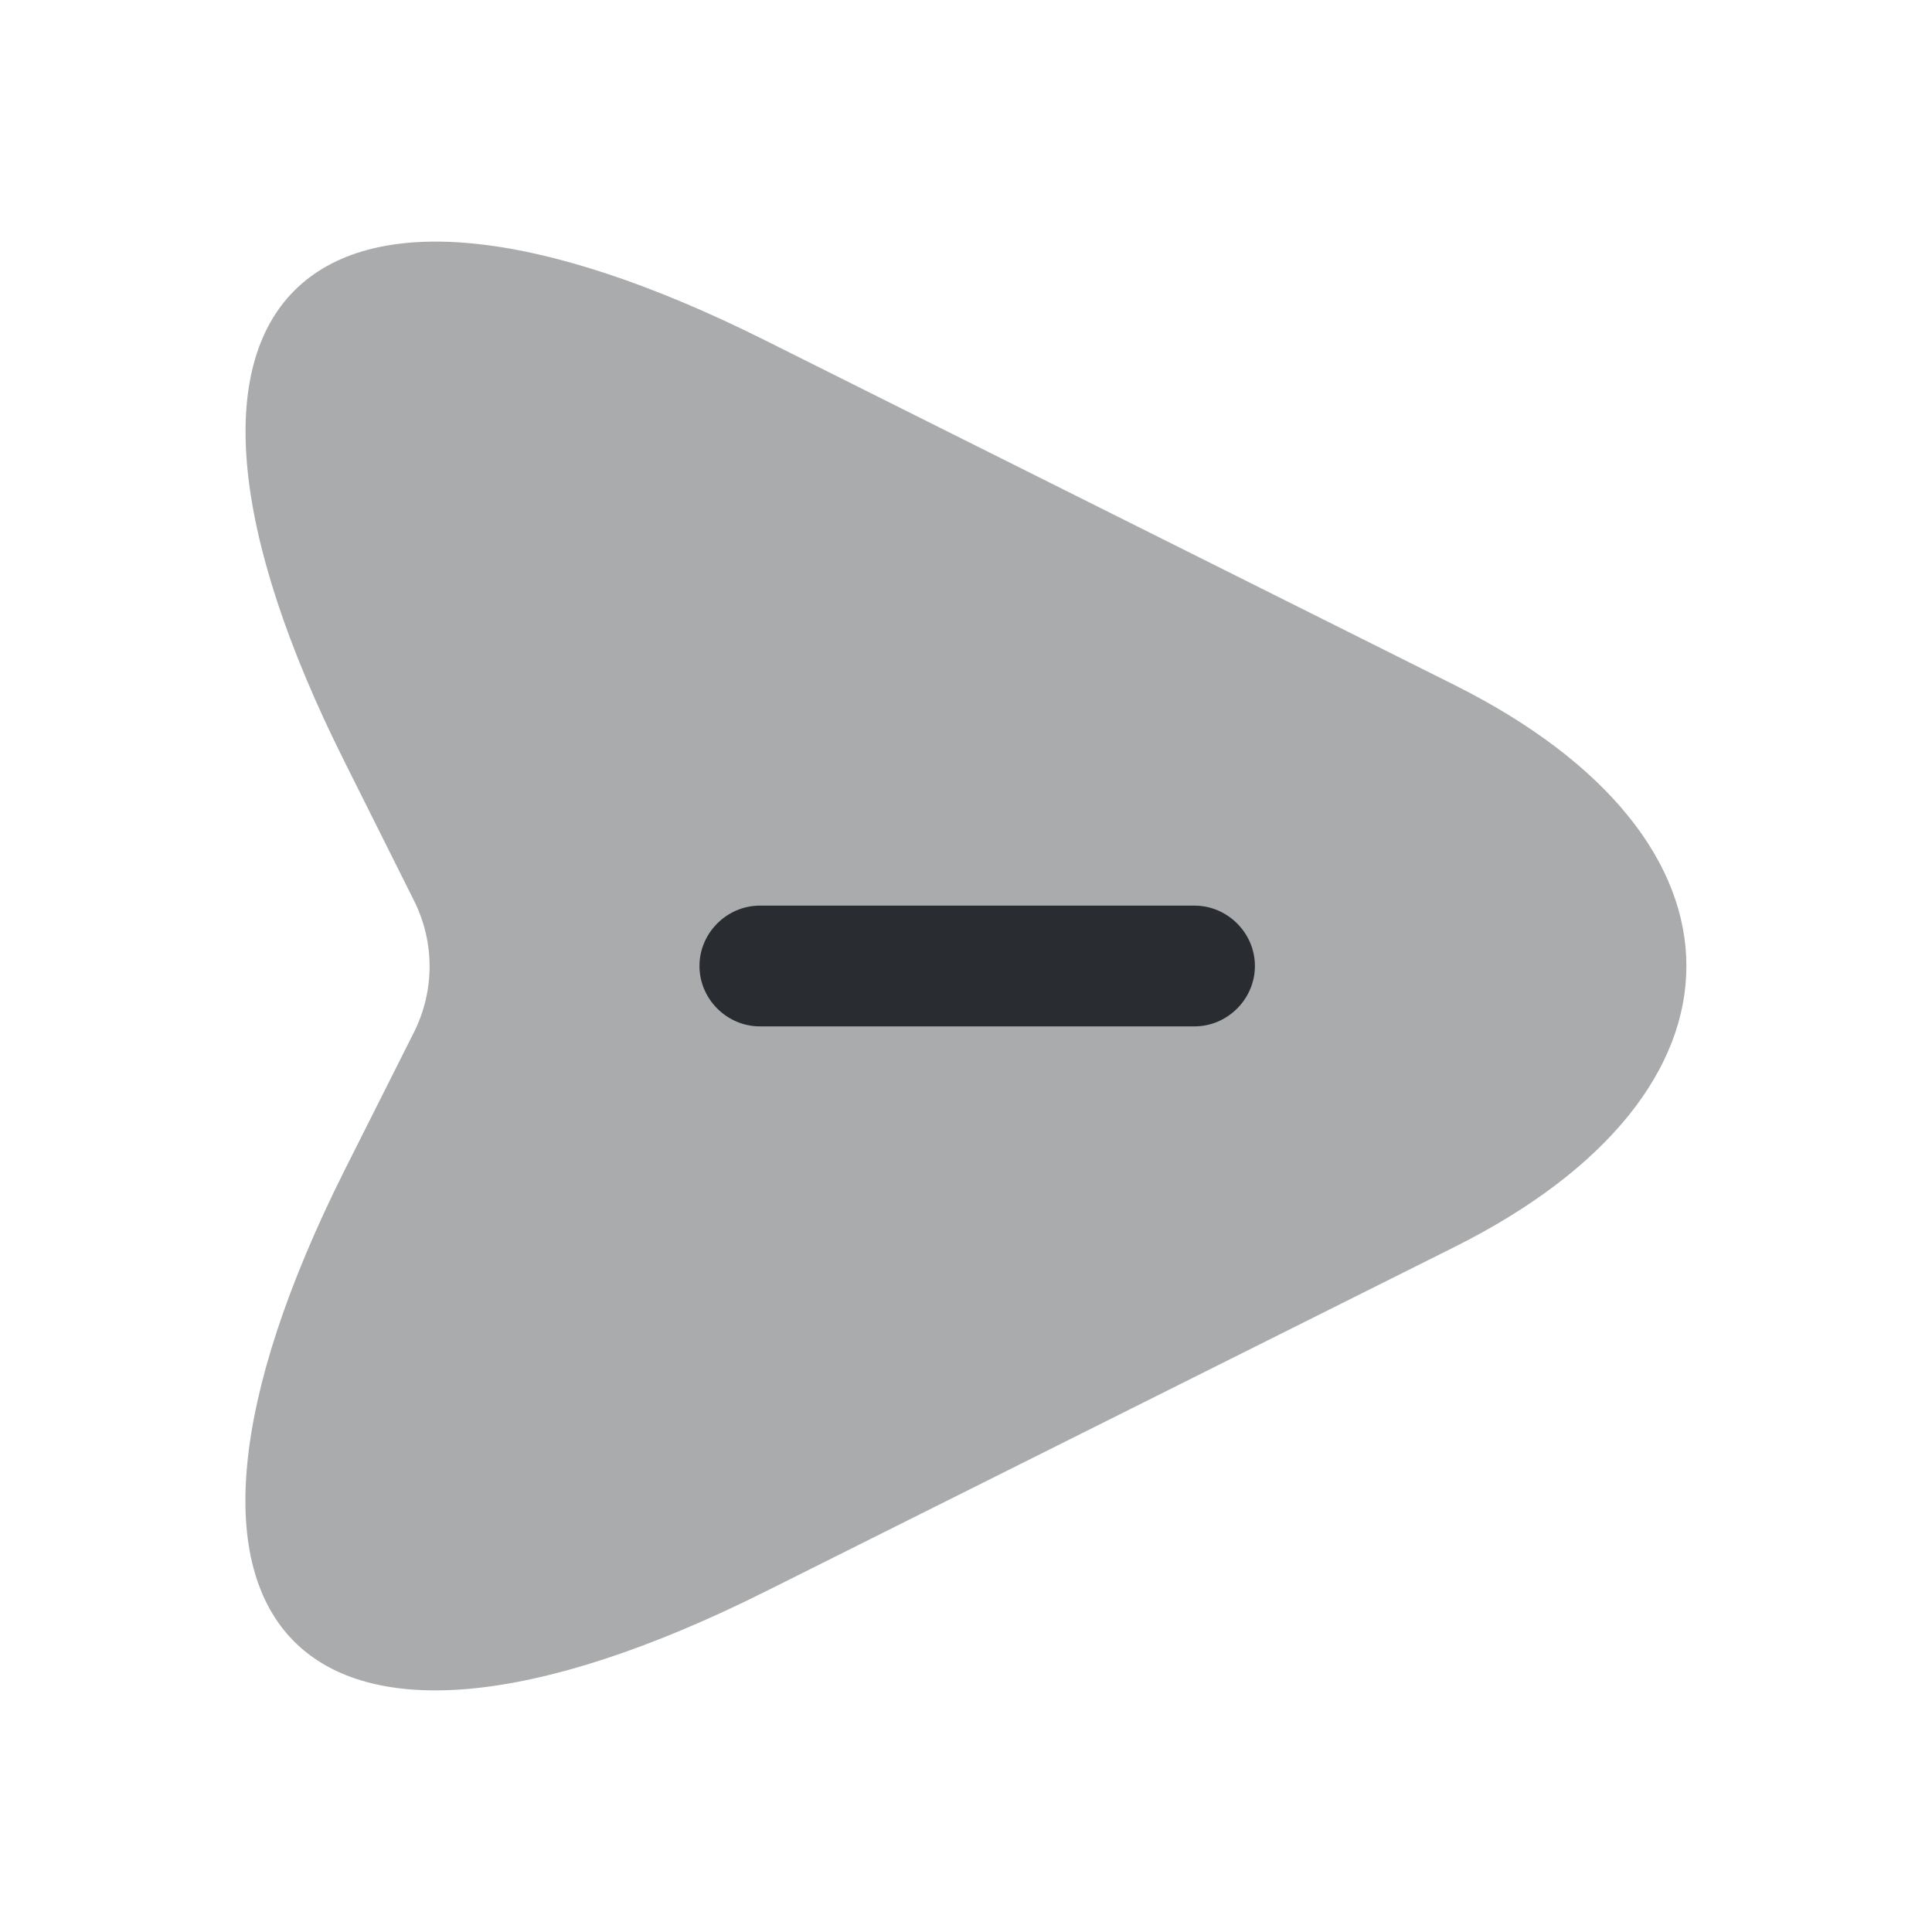
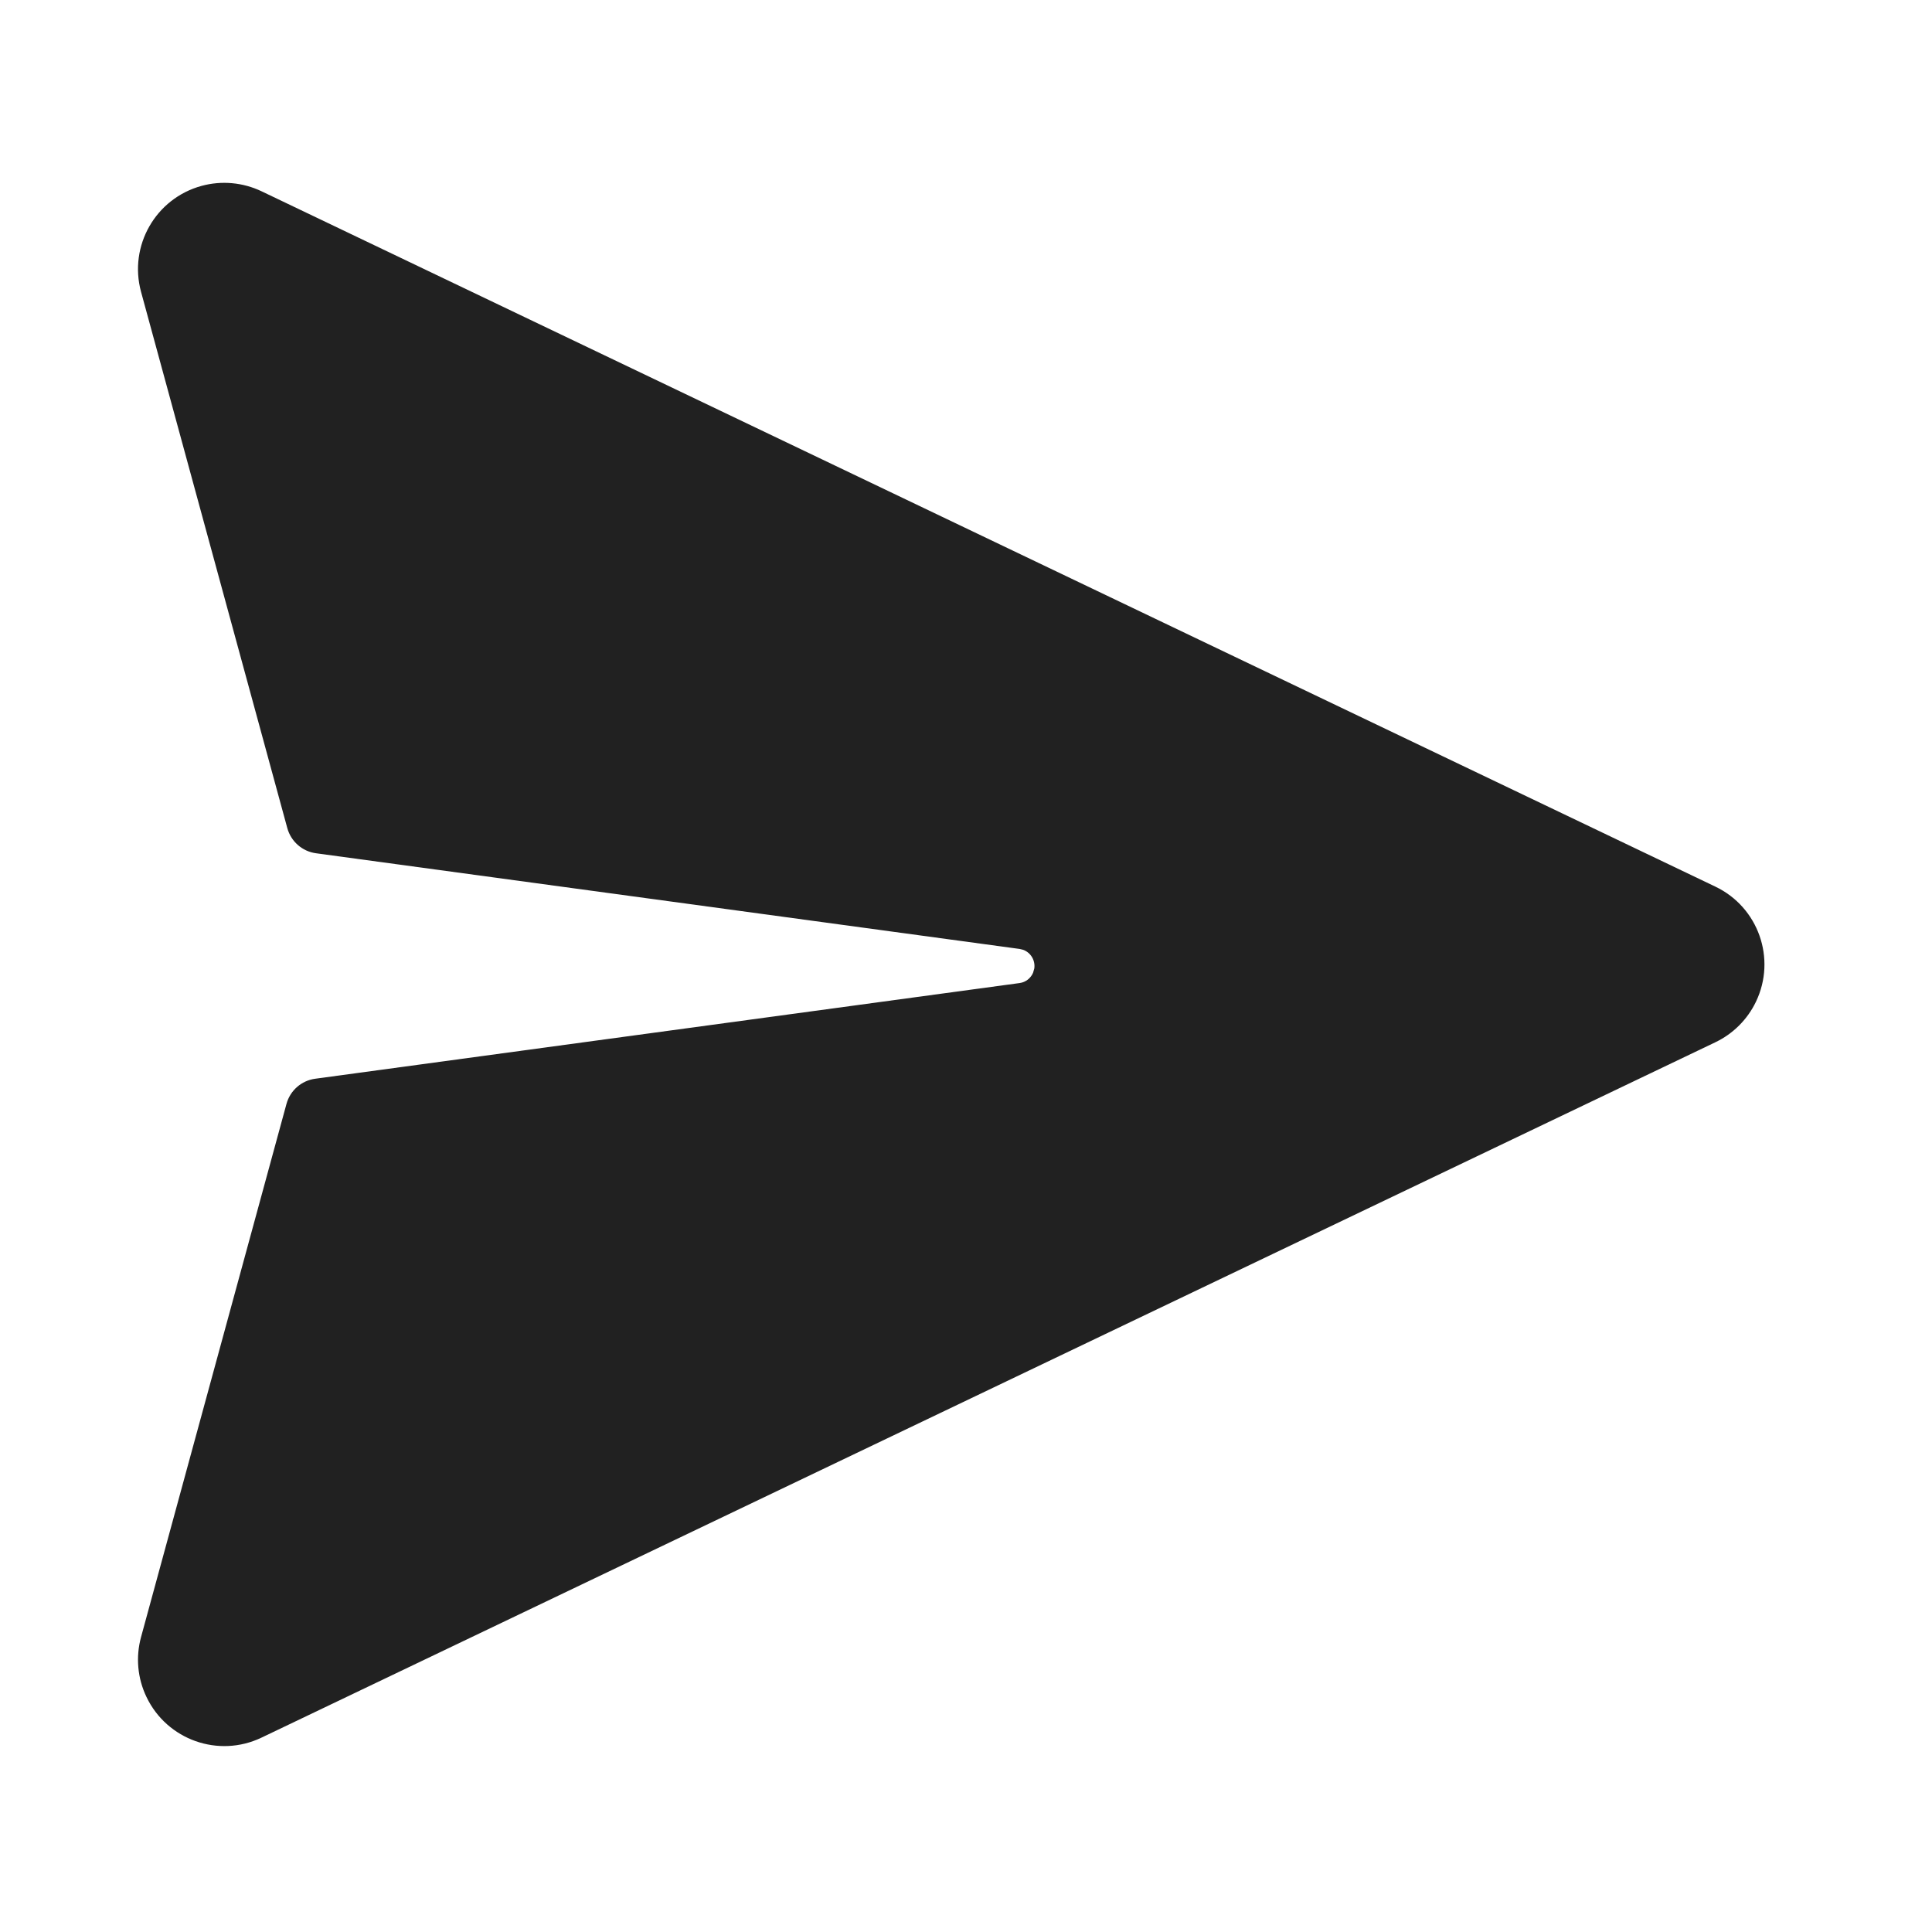
- <svg xmlns="http://www.w3.org/2000/svg" width="800px" height="800px" viewBox="0 0 24 24" fill="none">
-   <path opacity="0.4" d="M9.509 4.23L18.069 8.51C21.909 10.43 21.909 13.57 18.069 15.49L9.509 19.77C3.749 22.65 1.399 20.29 4.279 14.54L5.149 12.81C5.399 12.3 5.399 11.71 5.149 11.2L4.279 9.46C1.399 3.71 3.759 1.35 9.509 4.23Z" fill="#292D32" />
-   <path d="M14.839 12.75H9.439C9.029 12.75 8.689 12.41 8.689 12C8.689 11.59 9.029 11.25 9.439 11.25H14.839C15.249 11.25 15.589 11.59 15.589 12C15.589 12.41 15.249 12.75 14.839 12.75Z" fill="#292D32" />
+ <svg xmlns="http://www.w3.org/2000/svg" width="800px" height="800px" viewBox="0 0 28 28" version="1.1">
+   <g id="🔍-Product-Icons" stroke="none" stroke-width="1" fill="none" fill-rule="evenodd">
+     <g id="ic_fluent_send_28_filled" fill="#212121" fill-rule="nonzero">
+       <path d="M3.79,2.772 L24.861,12.85 C25.484,13.148 25.747,13.894 25.449,14.517 C25.326,14.774 25.118,14.982 24.861,15.105 L3.79,25.183 C3.167,25.481 2.421,25.217 2.123,24.594 C1.993,24.324 1.965,24.016 2.044,23.726 L4.152,15.998 C4.205,15.805 4.368,15.661 4.567,15.634 L14.778,14.247 C14.866,14.235 14.938,14.177 14.972,14.098 L14.99,14.035 C15.006,13.918 14.939,13.808 14.833,13.767 L14.778,13.753 L4.579,12.366 C4.38,12.339 4.217,12.195 4.164,12.002 L2.044,4.229 C1.863,3.563 2.255,2.876 2.921,2.694 C3.211,2.615 3.519,2.643 3.79,2.772 Z" id="🎨-Color">
+ 
+ </path>
+     </g>
+   </g>
</svg>
